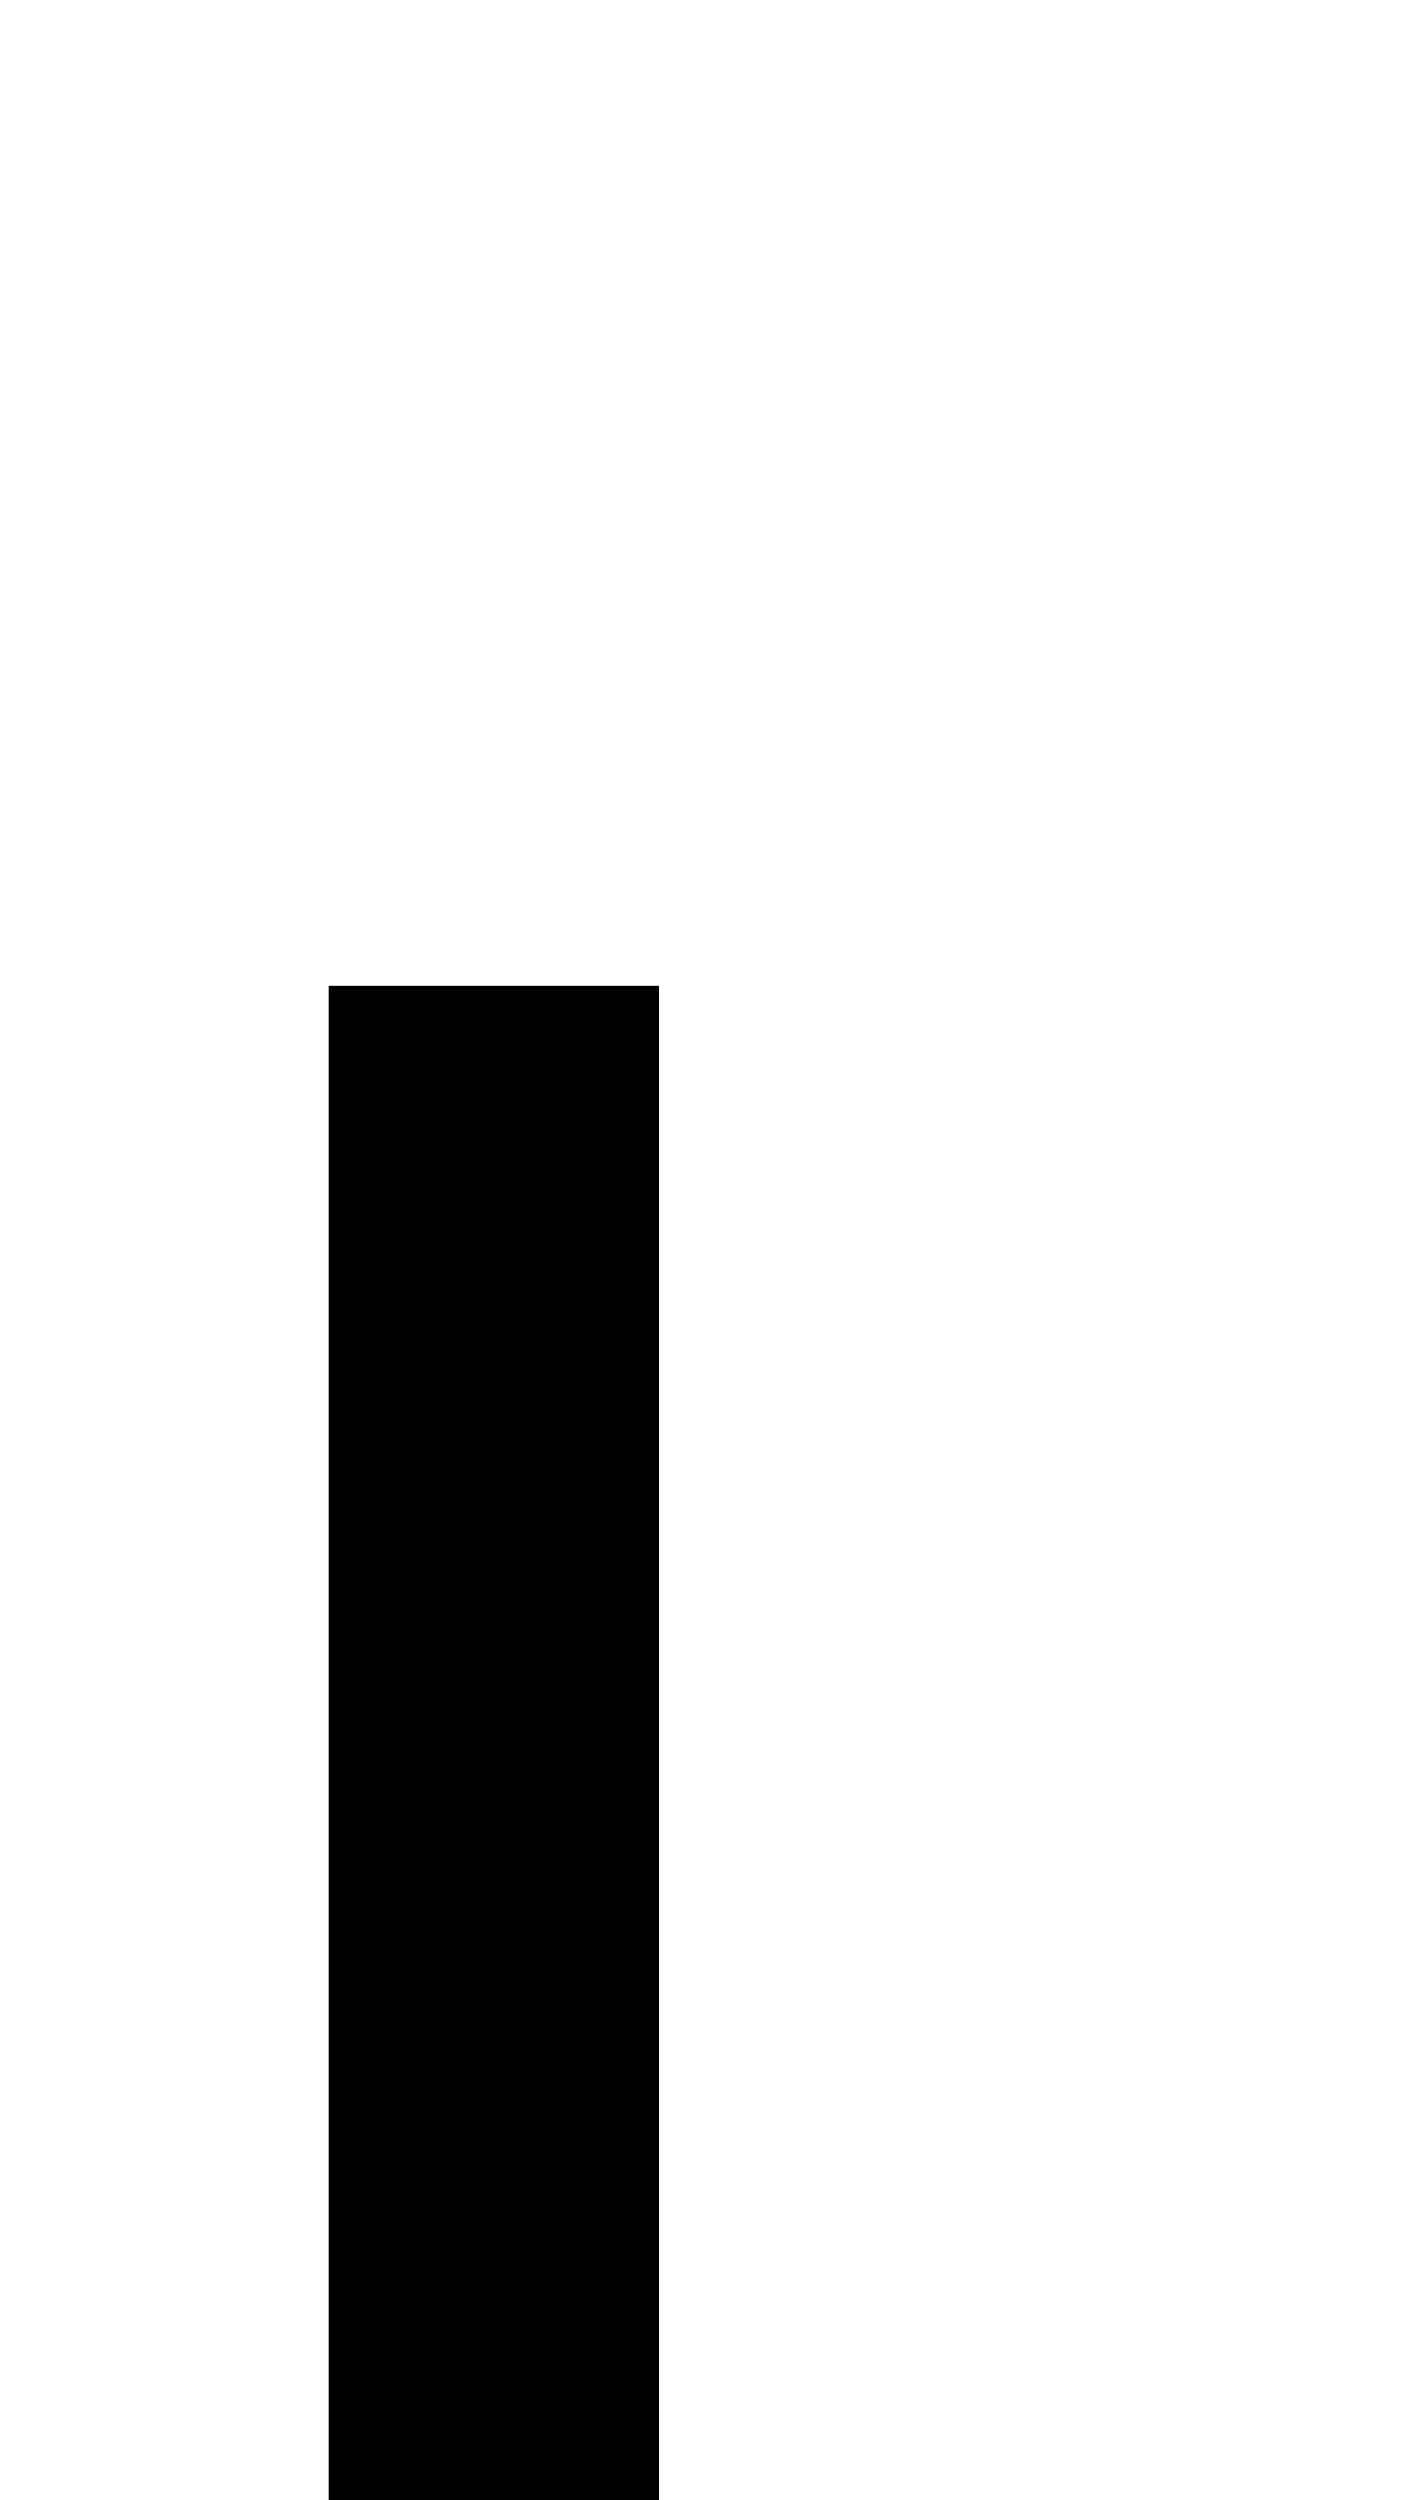
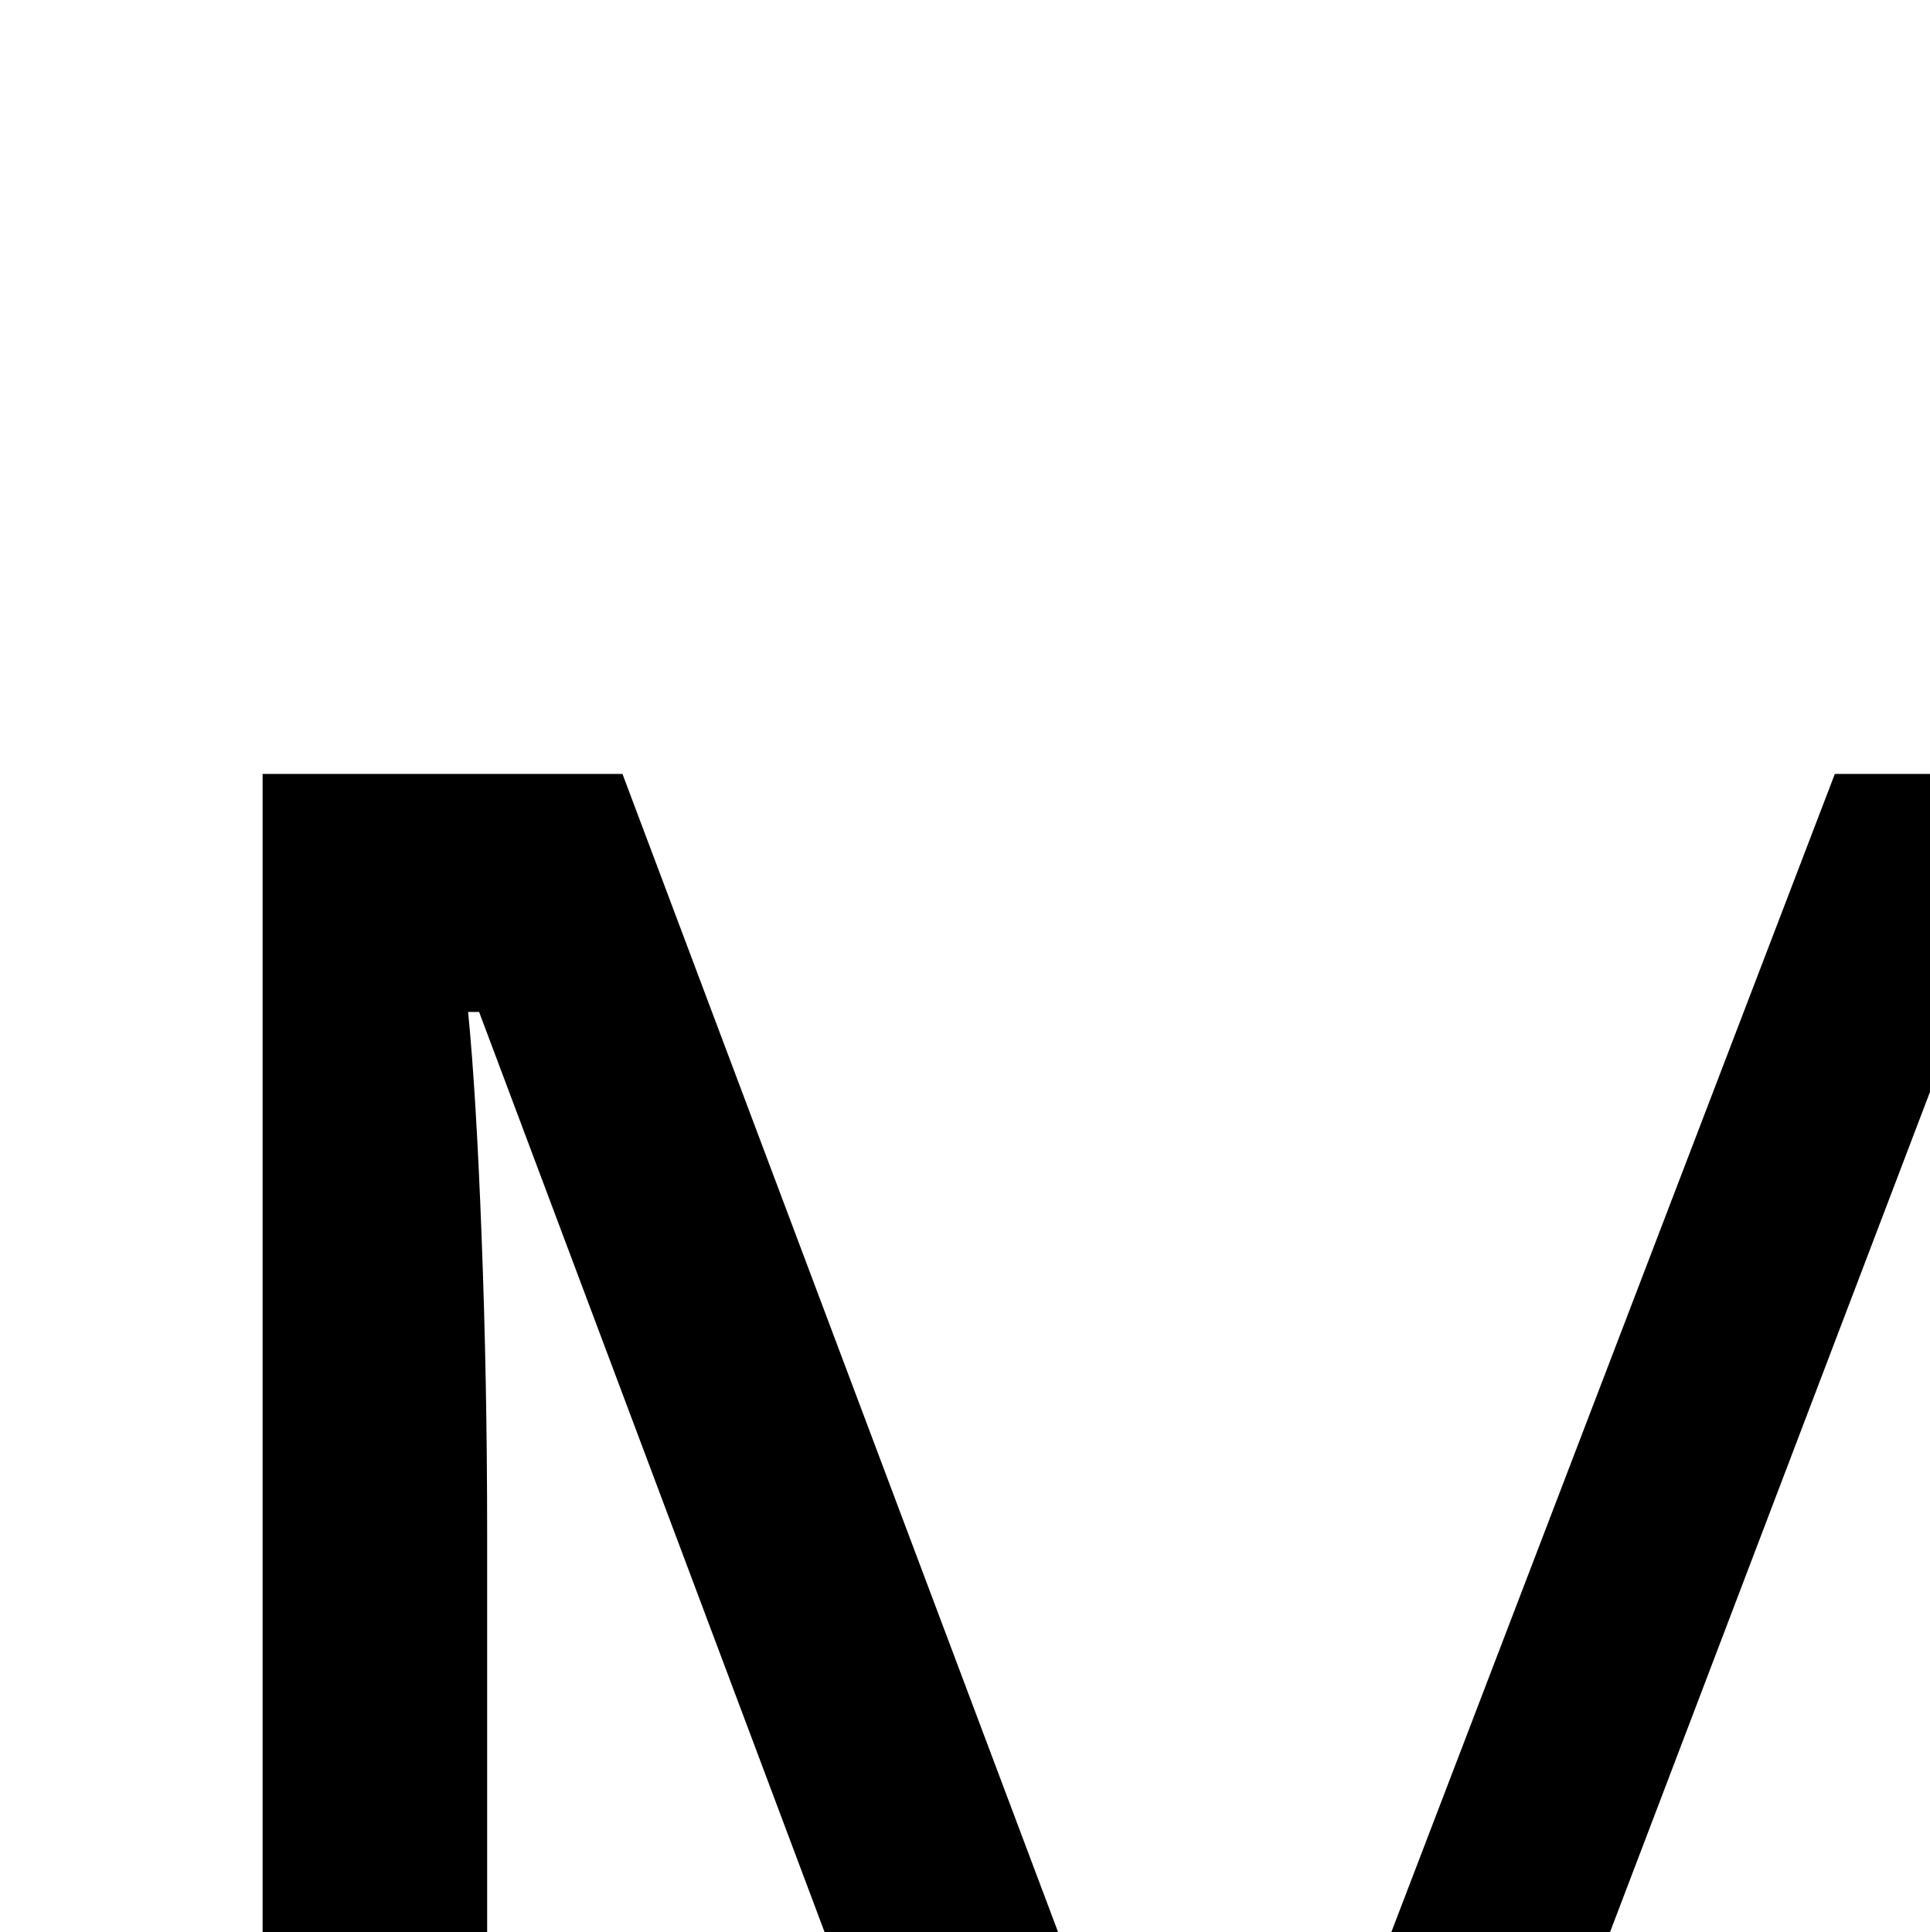
<svg xmlns="http://www.w3.org/2000/svg">
  <style type="text/css">
    
      @font-face {
        font-family: "Liberation";
        src:url(resources/svg.woff);
      }
      text
      {
        font-family: Liberation;
        font-size: 200px;
-         stroke: black;
      }
    
  </style>
  <text x="0" y="200">
-   L
+   M
  </text>
</svg>
